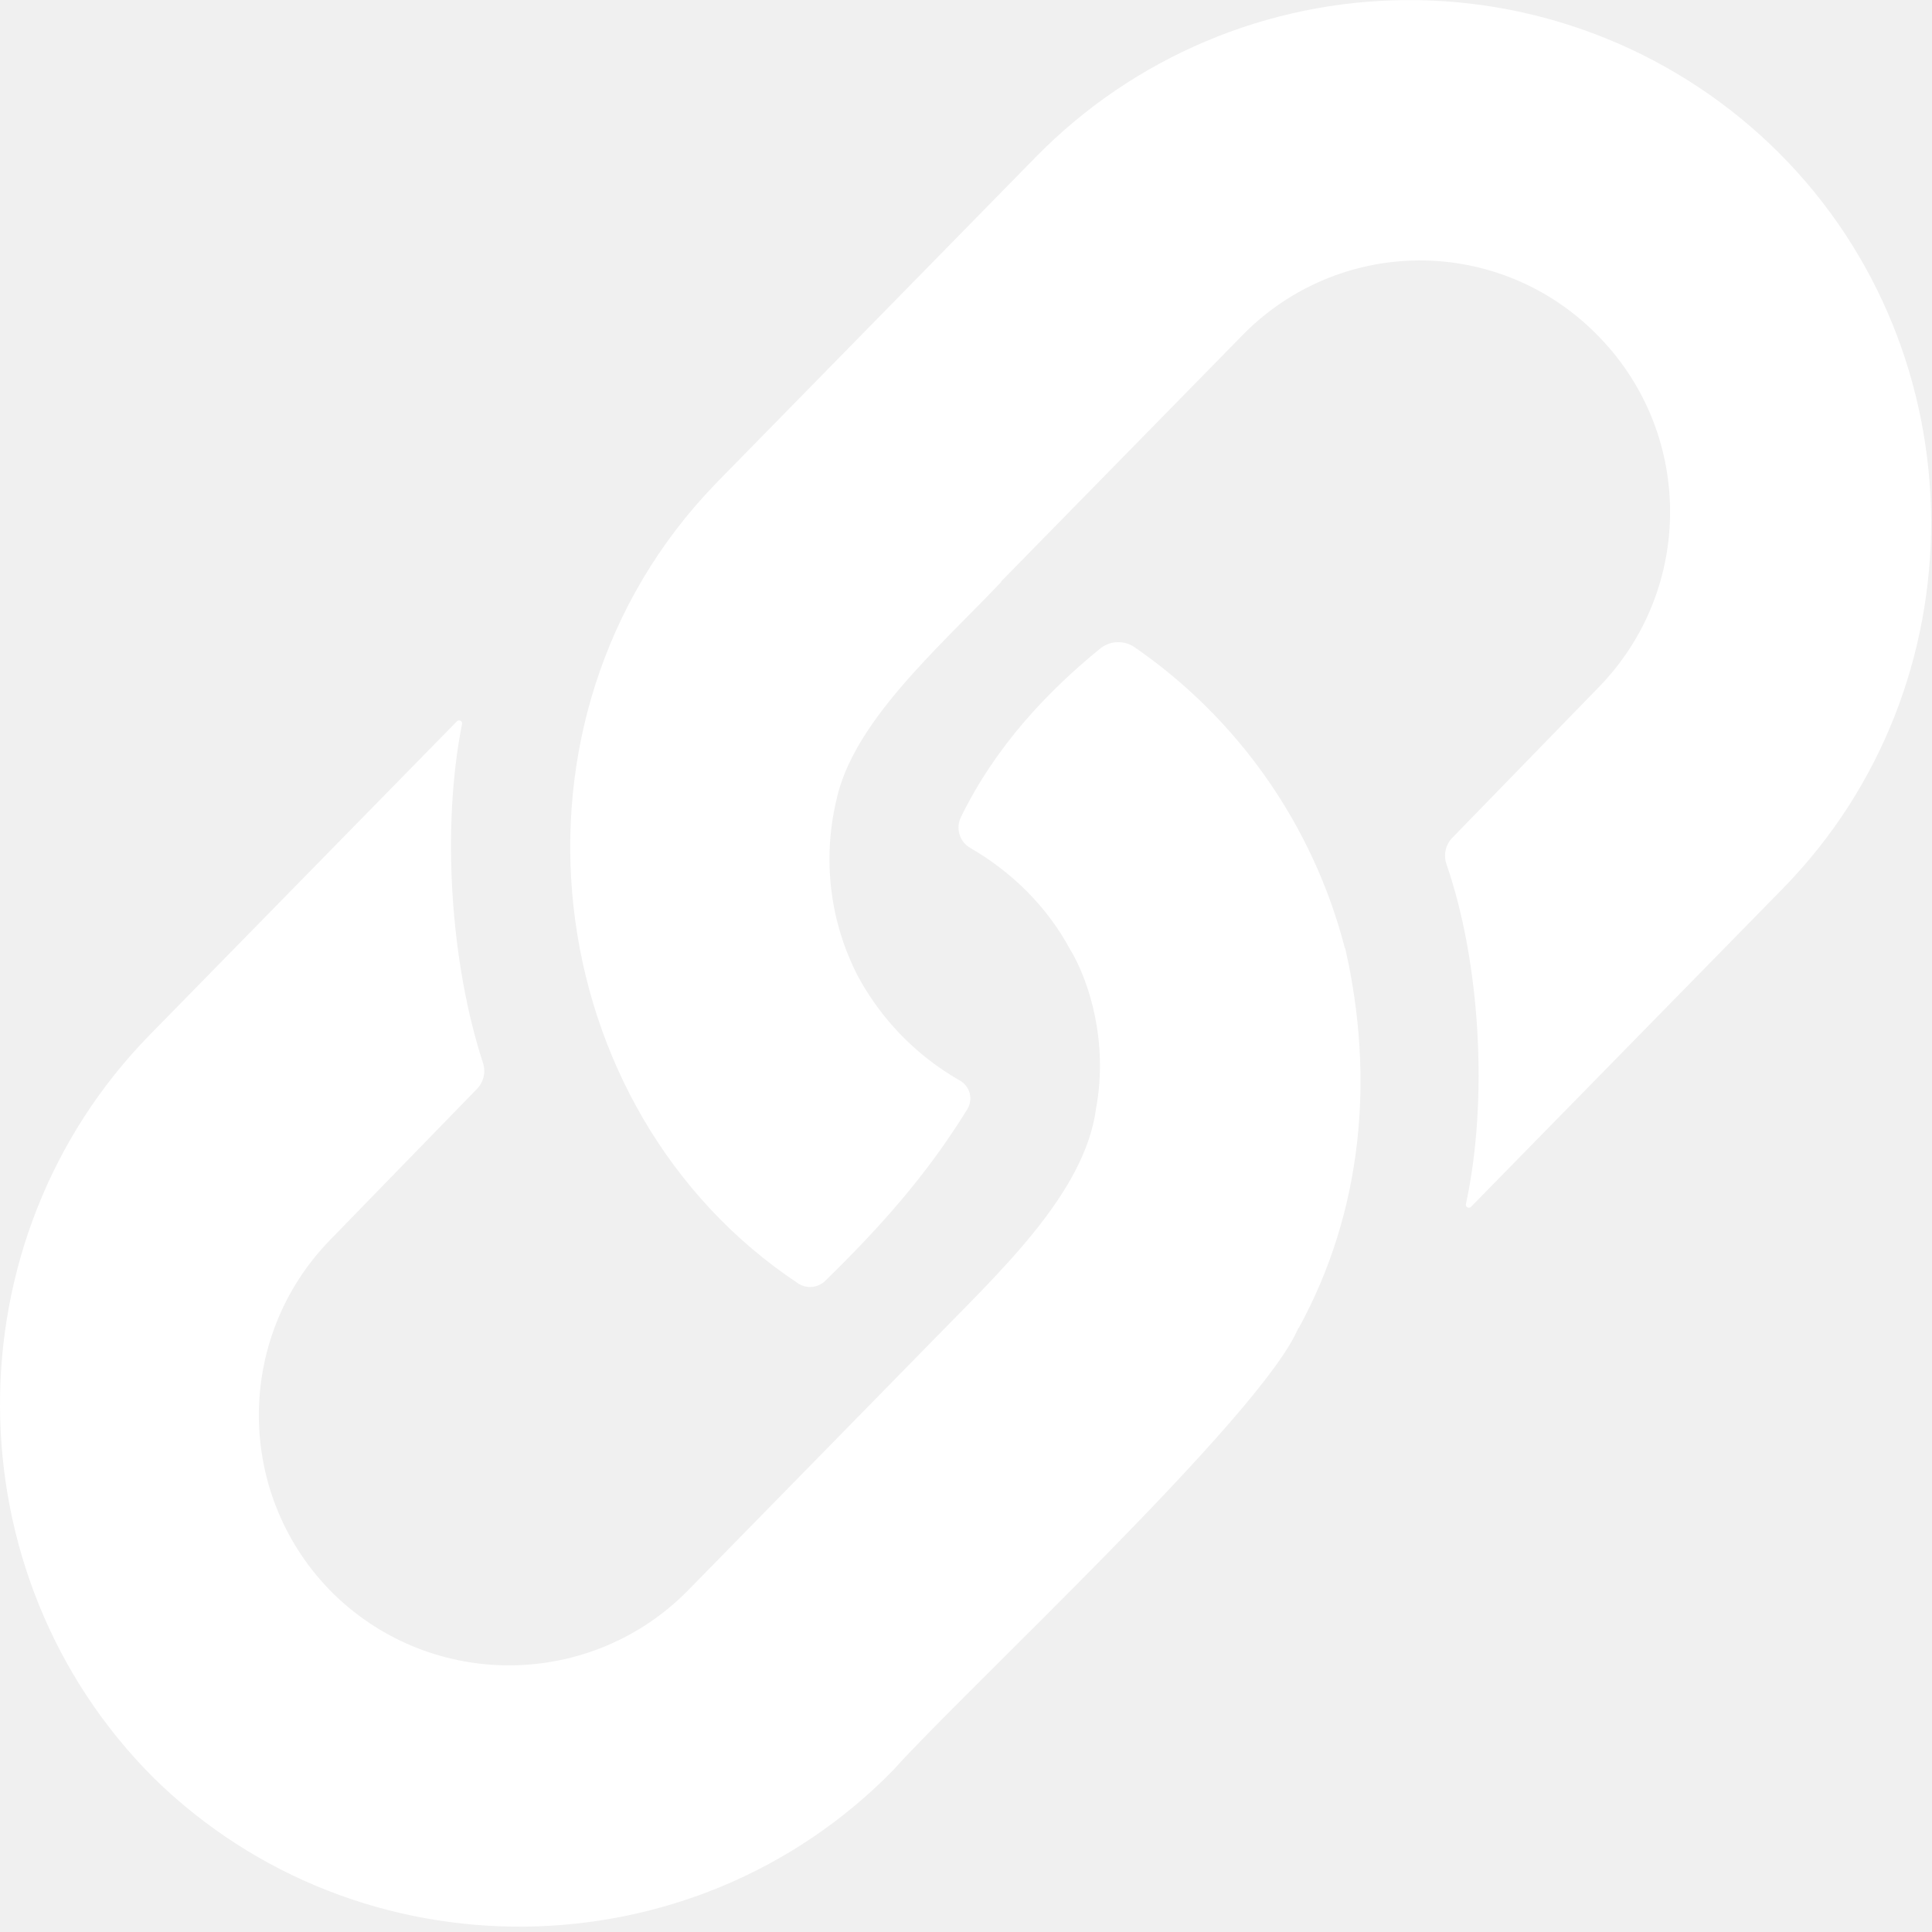
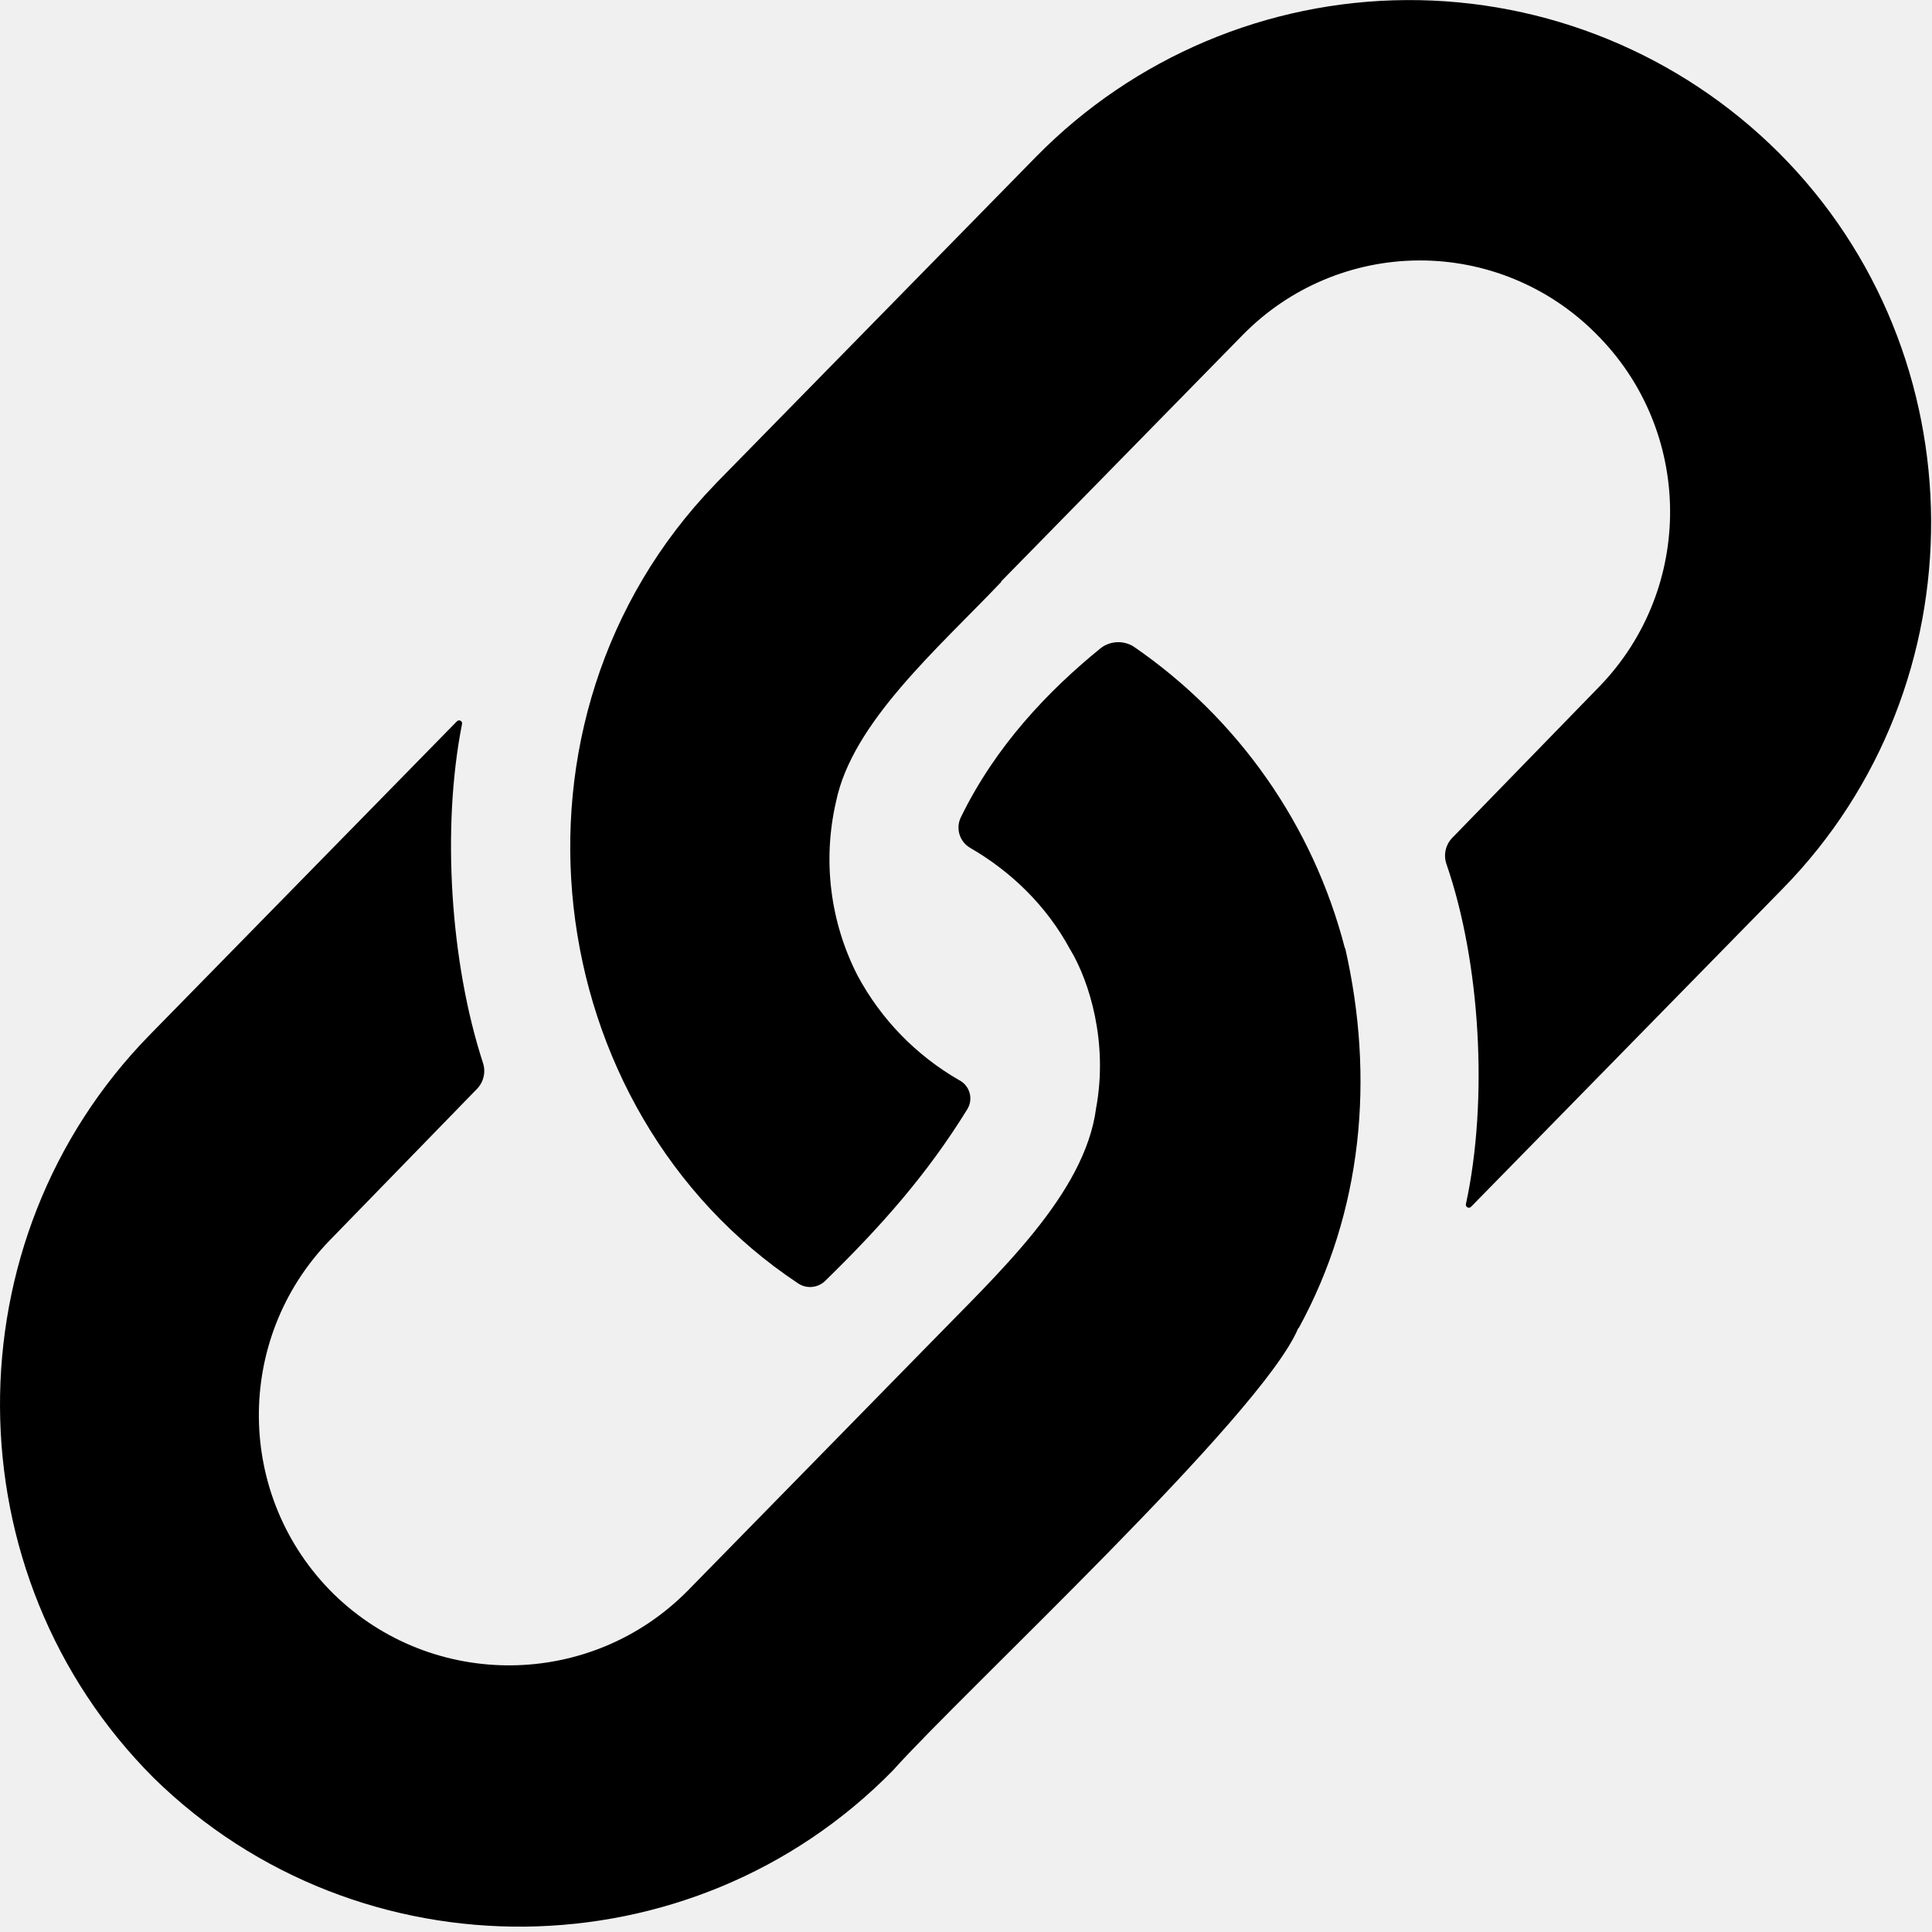
<svg xmlns="http://www.w3.org/2000/svg" height="20" width="20">
-   <g fill="#fff">
+   <g fill="#000">
    <path d="M7.404 5.012c-2.355 2.437-1.841 6.482.857 8.273.089.06.207.048.283-.027.568-.555 1.049-1.093 1.47-1.776a.213.213 0 00-.084-.3A2.743 2.743 0 018.878 10.1a2.64 2.64 0 01-.223-1.803c.168-.815 1.043-1.573 1.711-2.274l-.004-.002 2.504-2.555a2.568 2.568 0 013.648-.019 2.6 2.6 0 01.037 3.666l-1.517 1.56a.266.266 0 00-.06.273c.35 1.012.435 2.44.201 3.519-.006.03.031.05.053.028l3.228-3.295c2.062-2.105 2.044-5.531-.04-7.615a5.416 5.416 0 00-7.691.04L7.417 4.998l-.013.014z" />
    <path d="M13.439 13.75a.401.401 0 00.006-.003c.659-1.204.788-2.586.48-3.933l-.002.002-.001-.001a5.434 5.434 0 00-2.19-3.124.3.3 0 00-.333.015c-.553.448-1.095 1.021-1.452 1.754a.243.243 0 00.096.317c.415.24.79.593 1.04 1.061h.001c.196.33.388.958.263 1.632-.116.894-1.019 1.714-1.736 2.453-.546.559-1.935 1.974-2.49 2.542a2.6 2.6 0 01-3.666.037 2.6 2.6 0 01-.038-3.666l1.521-1.564A.266.266 0 005 11.004c-.338-1.036-.43-2.432-.217-3.51.006-.03-.031-.049-.053-.027l-3.179 3.245c-2.083 2.126-2.066 5.588.04 7.693 2.125 2.083 5.57 2.048 7.653-.078.723-.81 3.821-3.678 4.195-4.577z" />
  </g>
</svg>
